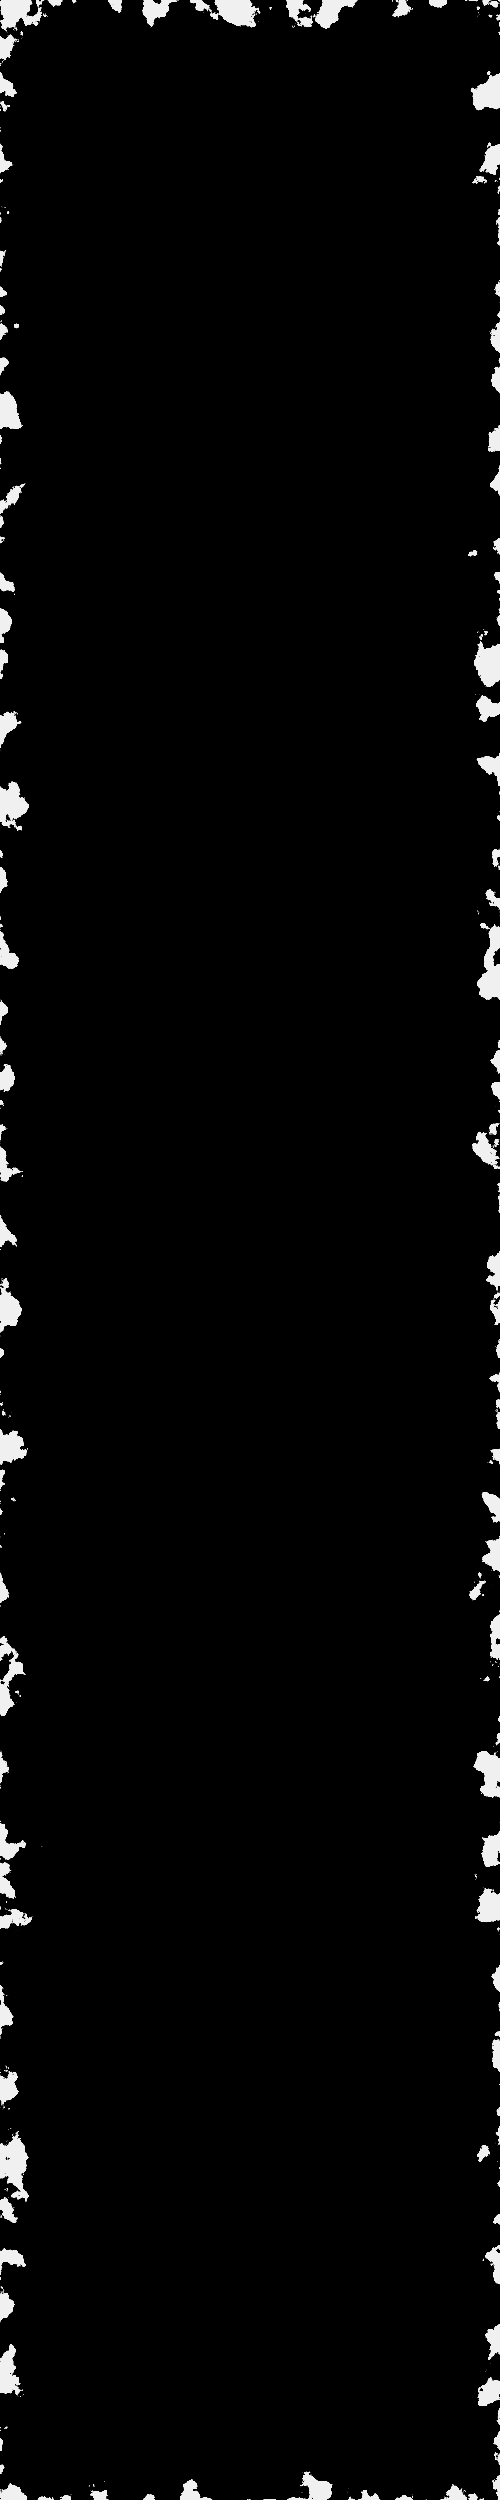
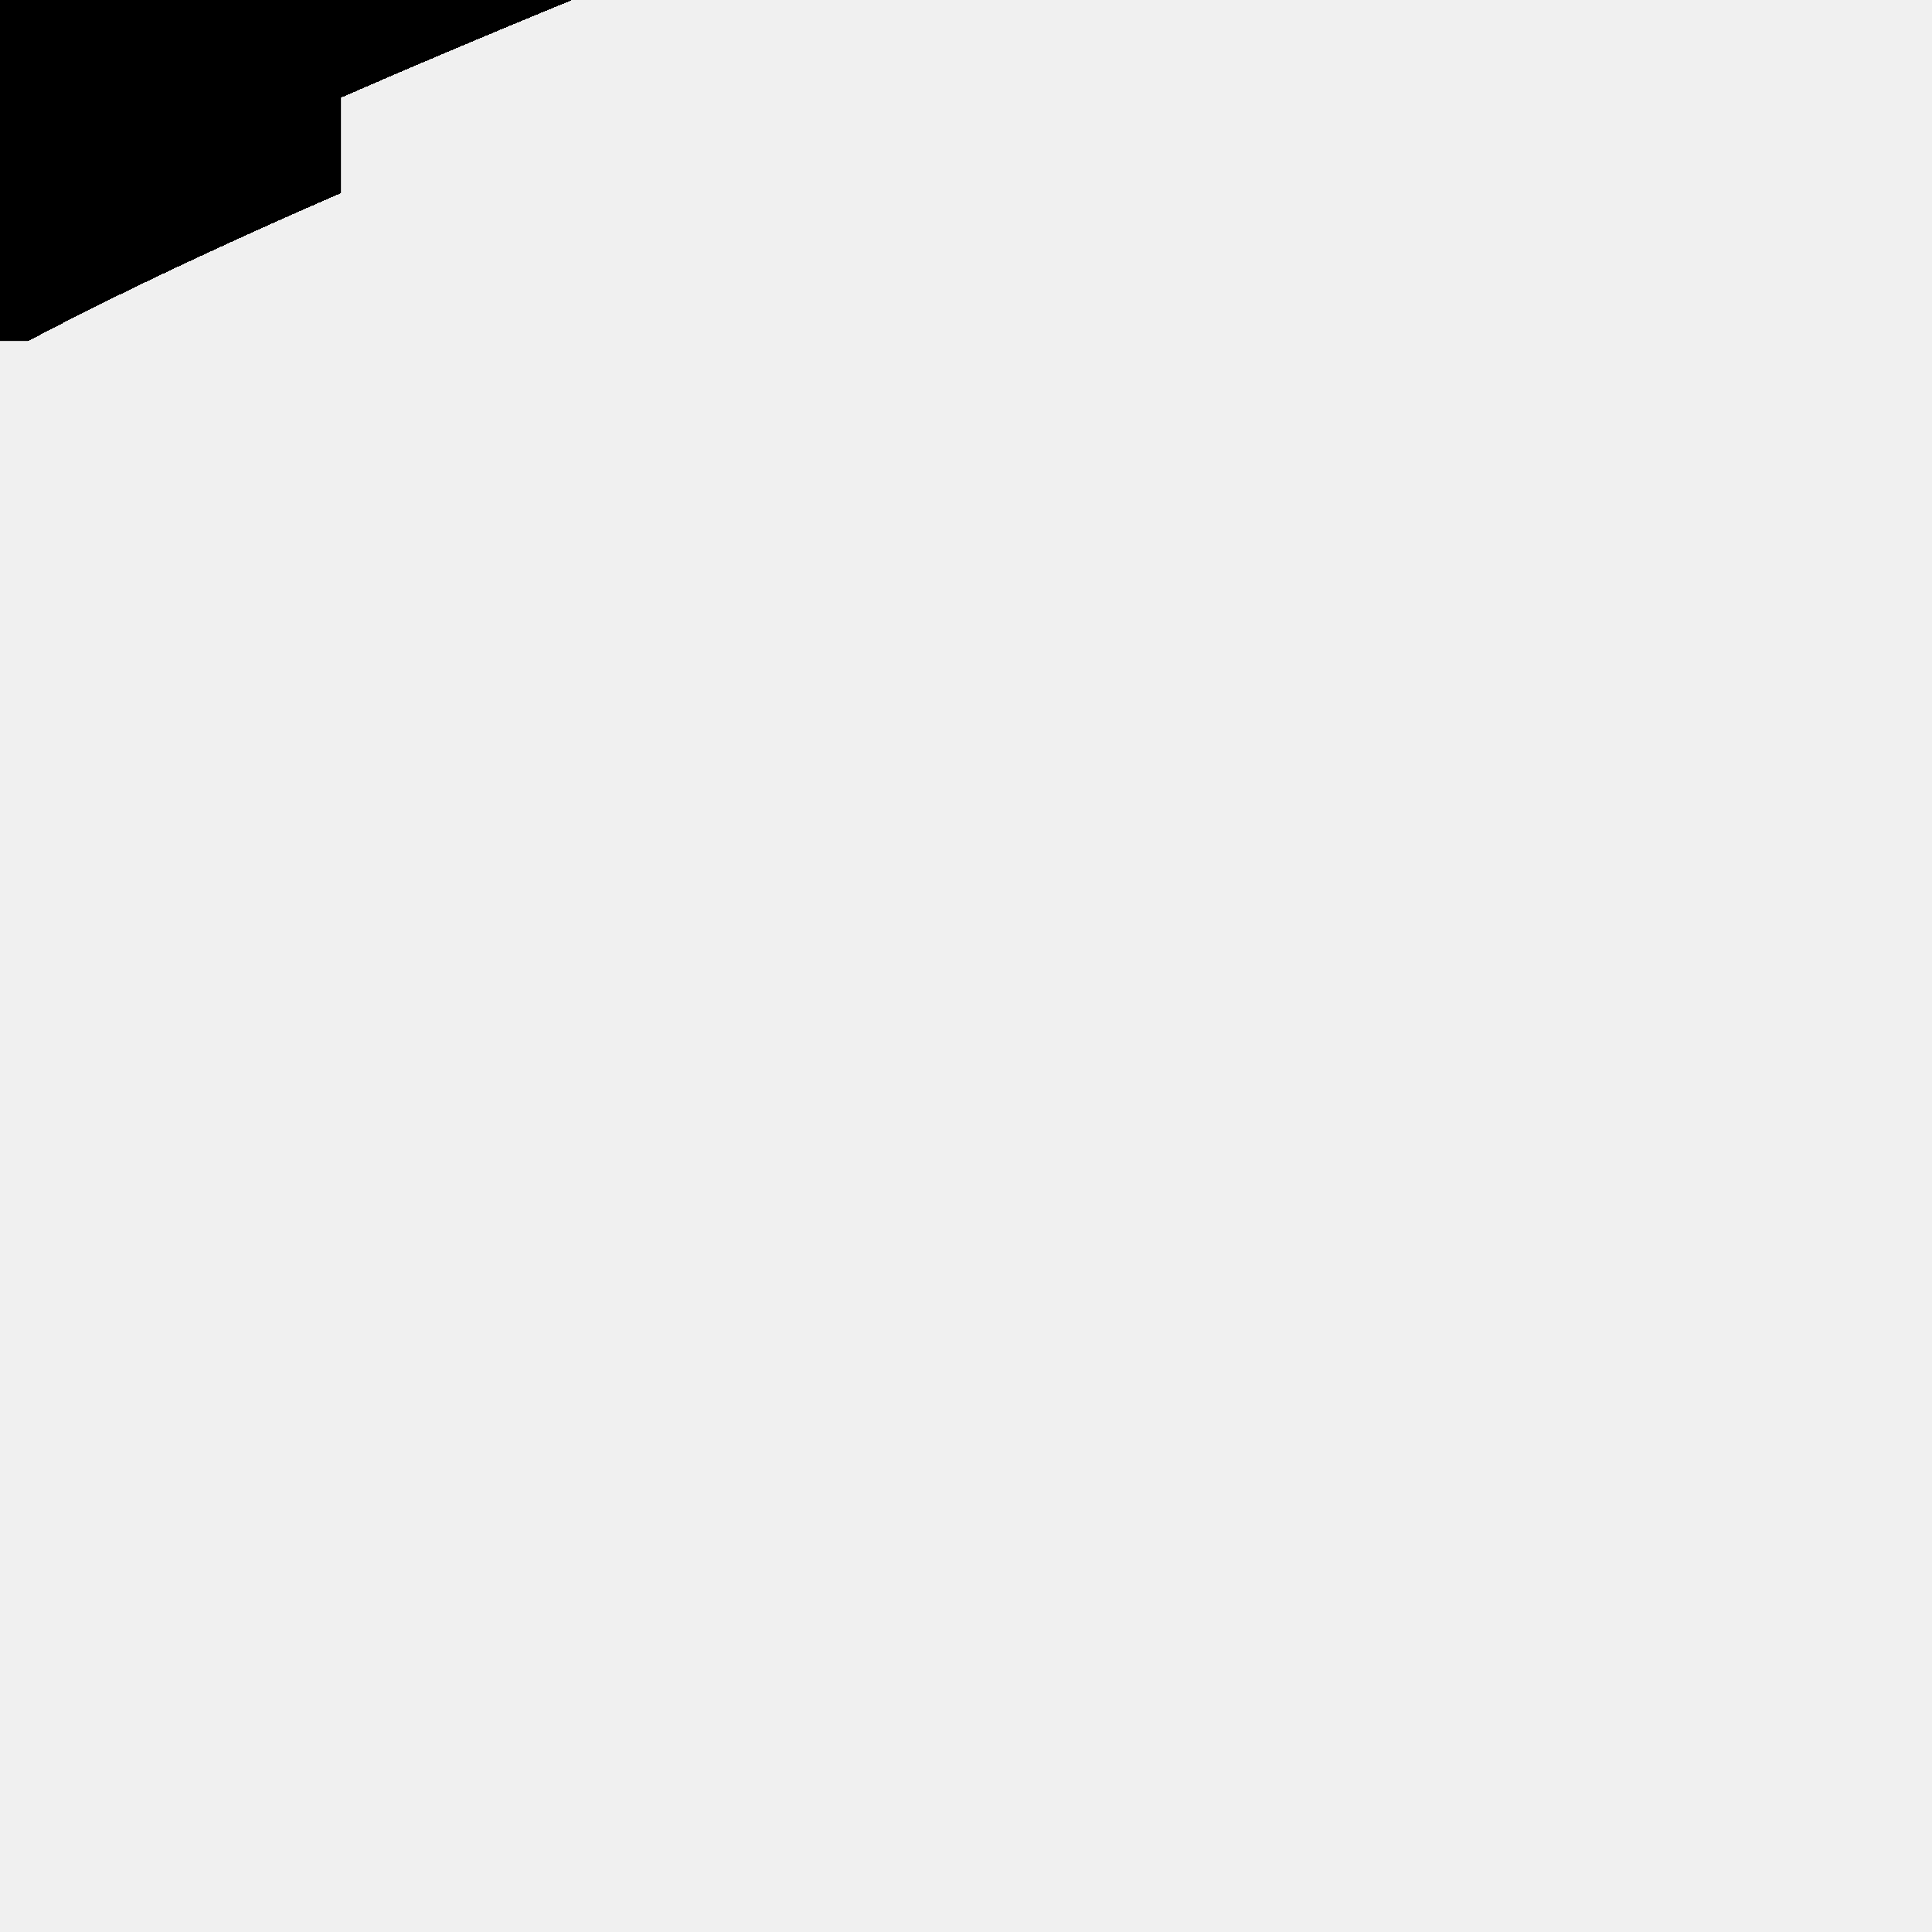
- <svg xmlns="http://www.w3.org/2000/svg" width="200" height="1000">
+ <svg xmlns="http://www.w3.org/2000/svg">
  <defs>
    <filter id="burned-edge">
-       <feTurbulence type="fractalNoise" baseFrequency="0.07" numOctaves="10" seed="4" result="noise" />
-       <feDisplacementMap in="SourceGraphic" in2="noise" scale="40" />
+       <feTurbulence type="fractalNoise" baseFrequency="0.035" numOctaves="6" seed="1" result="noise" />
+       <feDisplacementMap in="SourceGraphic" in2="noise" scale="60" />
    </filter>
    <mask id="burned-mask">
      <rect width="100%" height="100%" fill="black" />
      <rect width="100%" height="100%" fill="white" filter="url(#burned-edge)" />
    </mask>
  </defs>
  <rect width="100%" height="100%" fill="black" mask="url(#burned-mask)" />
</svg>
